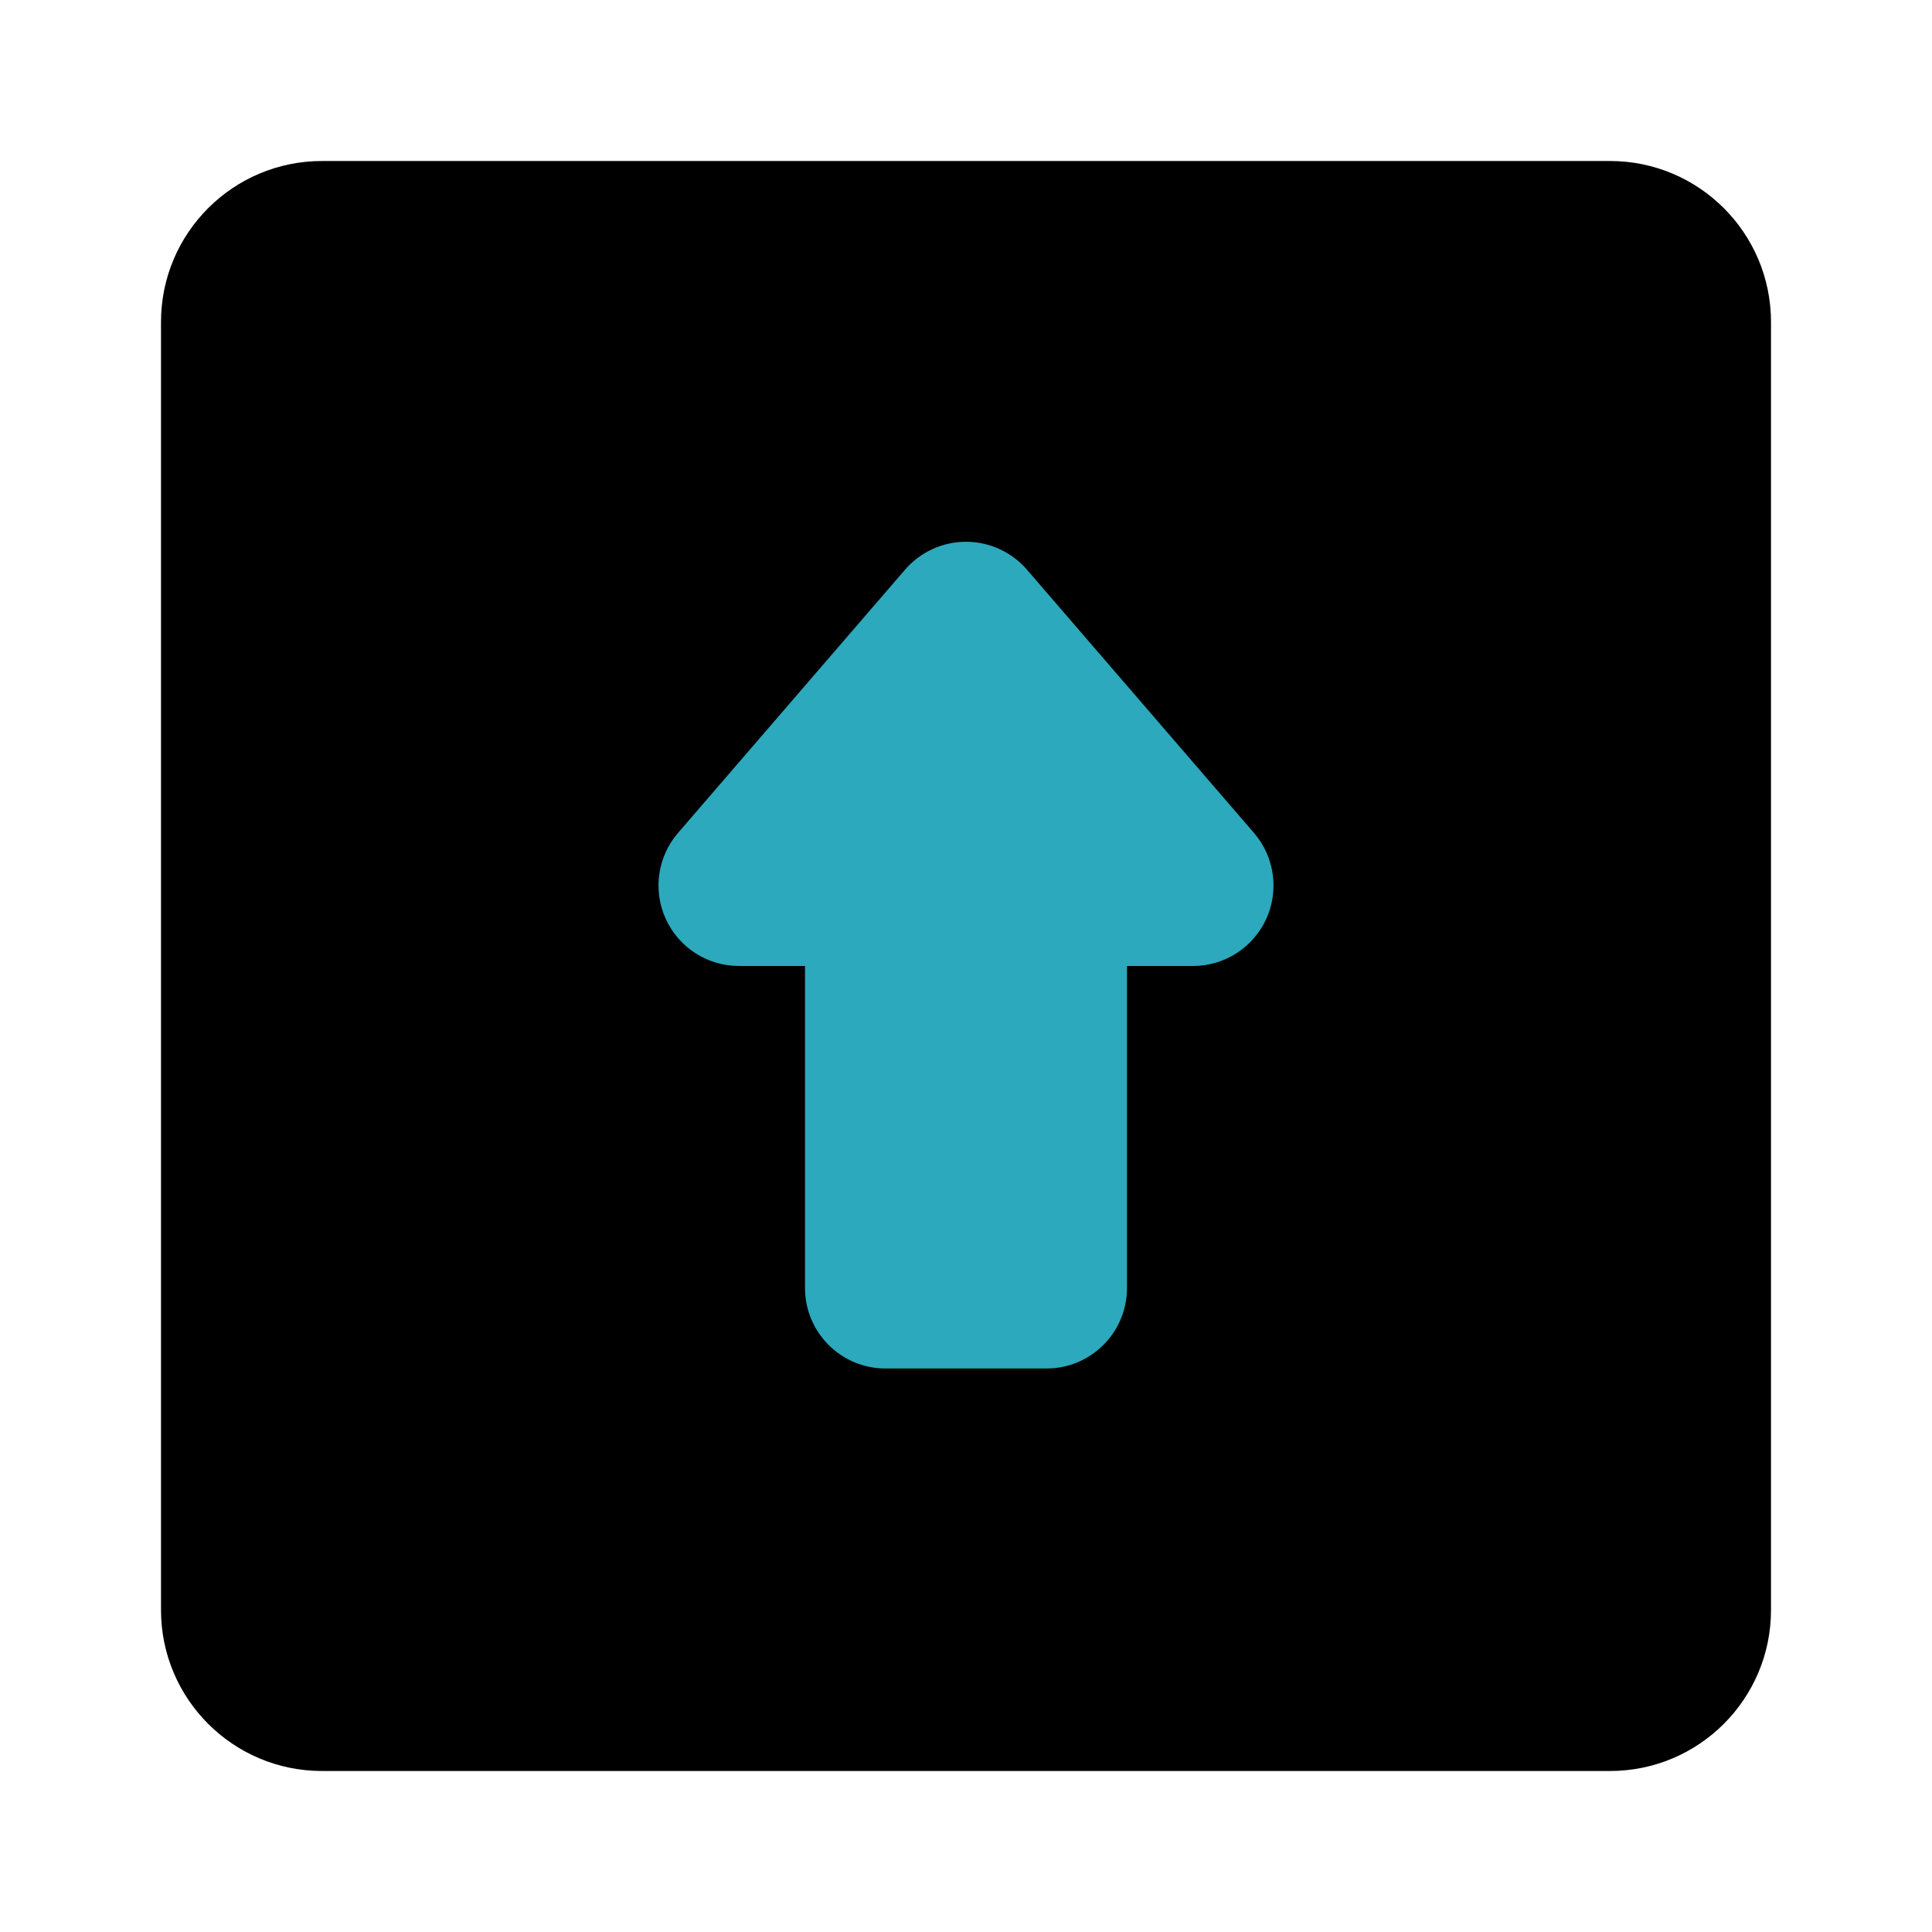
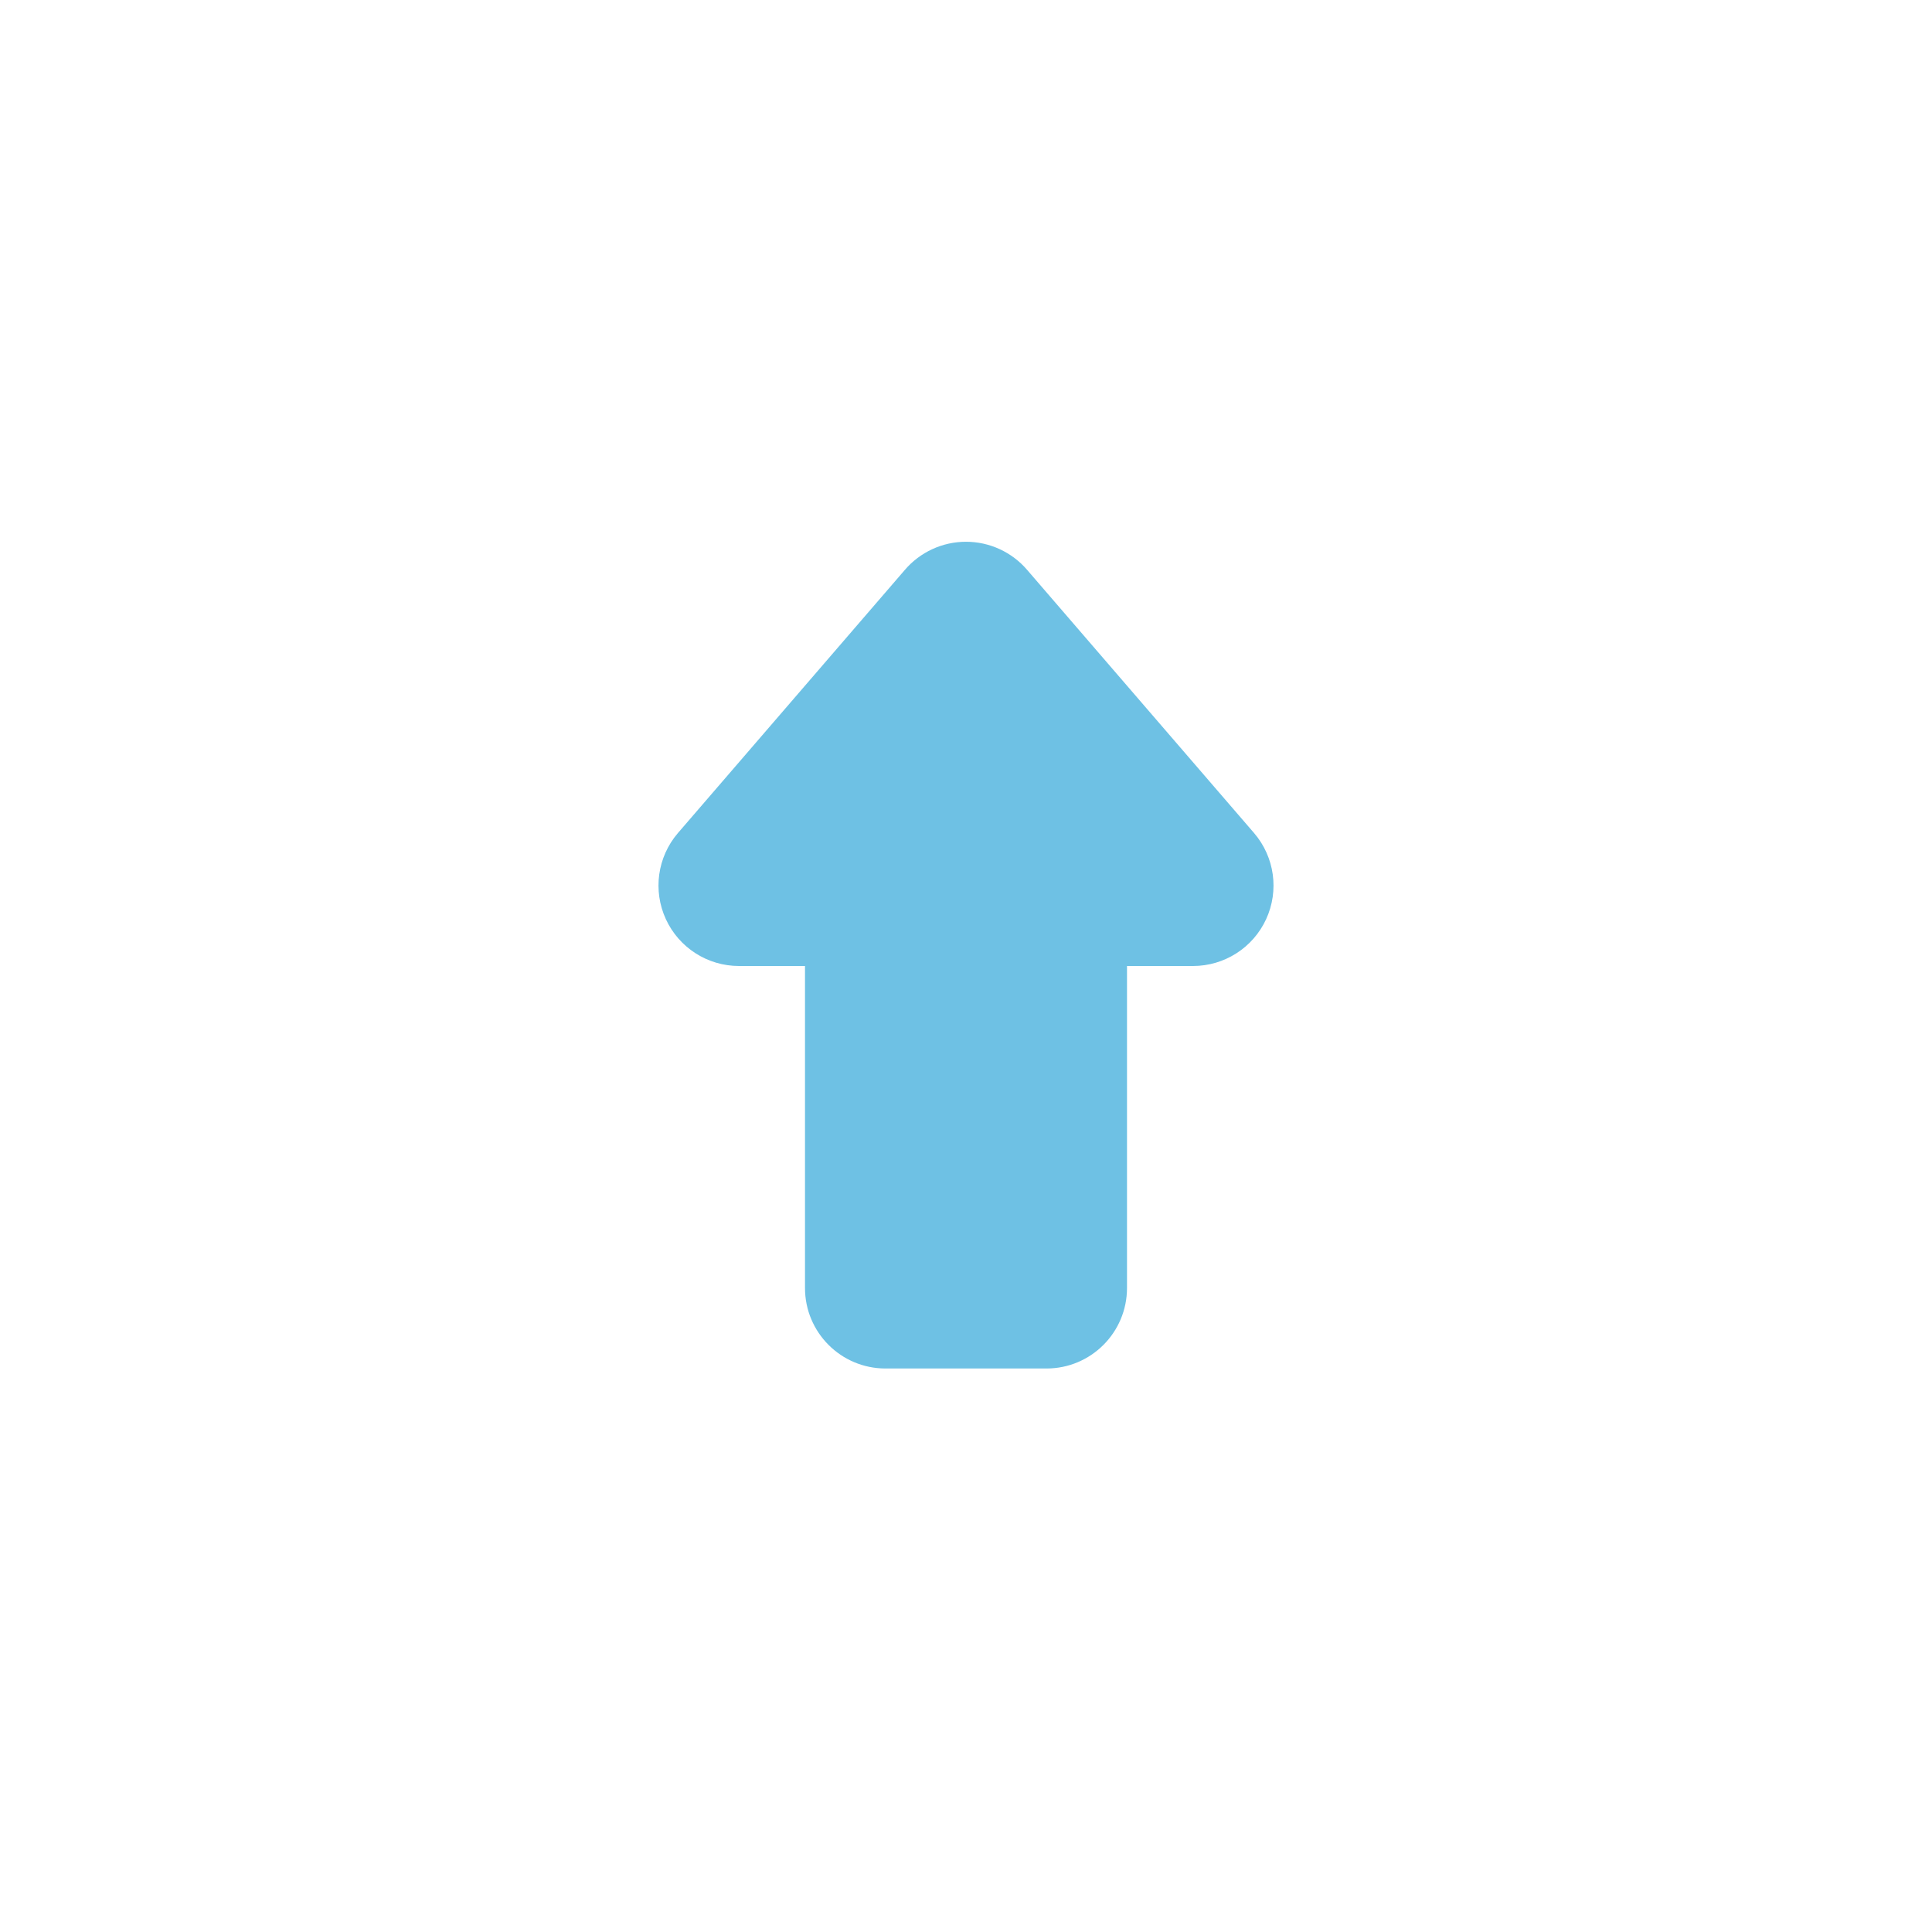
- <svg xmlns="http://www.w3.org/2000/svg" fill="#000000" width="800px" height="800px" viewBox="0 0 24 24" id="up-direction-square" data-name="Flat Color" class="icon flat-color">
-   <rect id="primary" x="2" y="2" width="20" height="20" rx="2" style="fill: rgb(0, 0, 0);" />
-   <path id="secondary" d="M14,12v4a1,1,0,0,1-1,1H11a1,1,0,0,1-1-1V12H9.18a1,1,0,0,1-.76-1.65l2.82-3.27a1,1,0,0,1,1.52,0l2.82,3.27A1,1,0,0,1,14.82,12Z" style="fill: rgb(44, 169, 188);" />
+ <svg xmlns="http://www.w3.org/2000/svg" fill="#6ec1e4" width="800px" height="800px" viewBox="0 0 24 24" id="up-direction-square" data-name="Flat Color" class="icon flat-color">
+   <rect id="primary" x="2" y="2" width="20" height="20" rx="2" style="fill: #00000000;" />
+   <path id="secondary" d="M14,12v4a1,1,0,0,1-1,1H11a1,1,0,0,1-1-1V12H9.18a1,1,0,0,1-.76-1.65l2.82-3.27a1,1,0,0,1,1.52,0l2.82,3.27A1,1,0,0,1,14.82,12Z" />
</svg>
